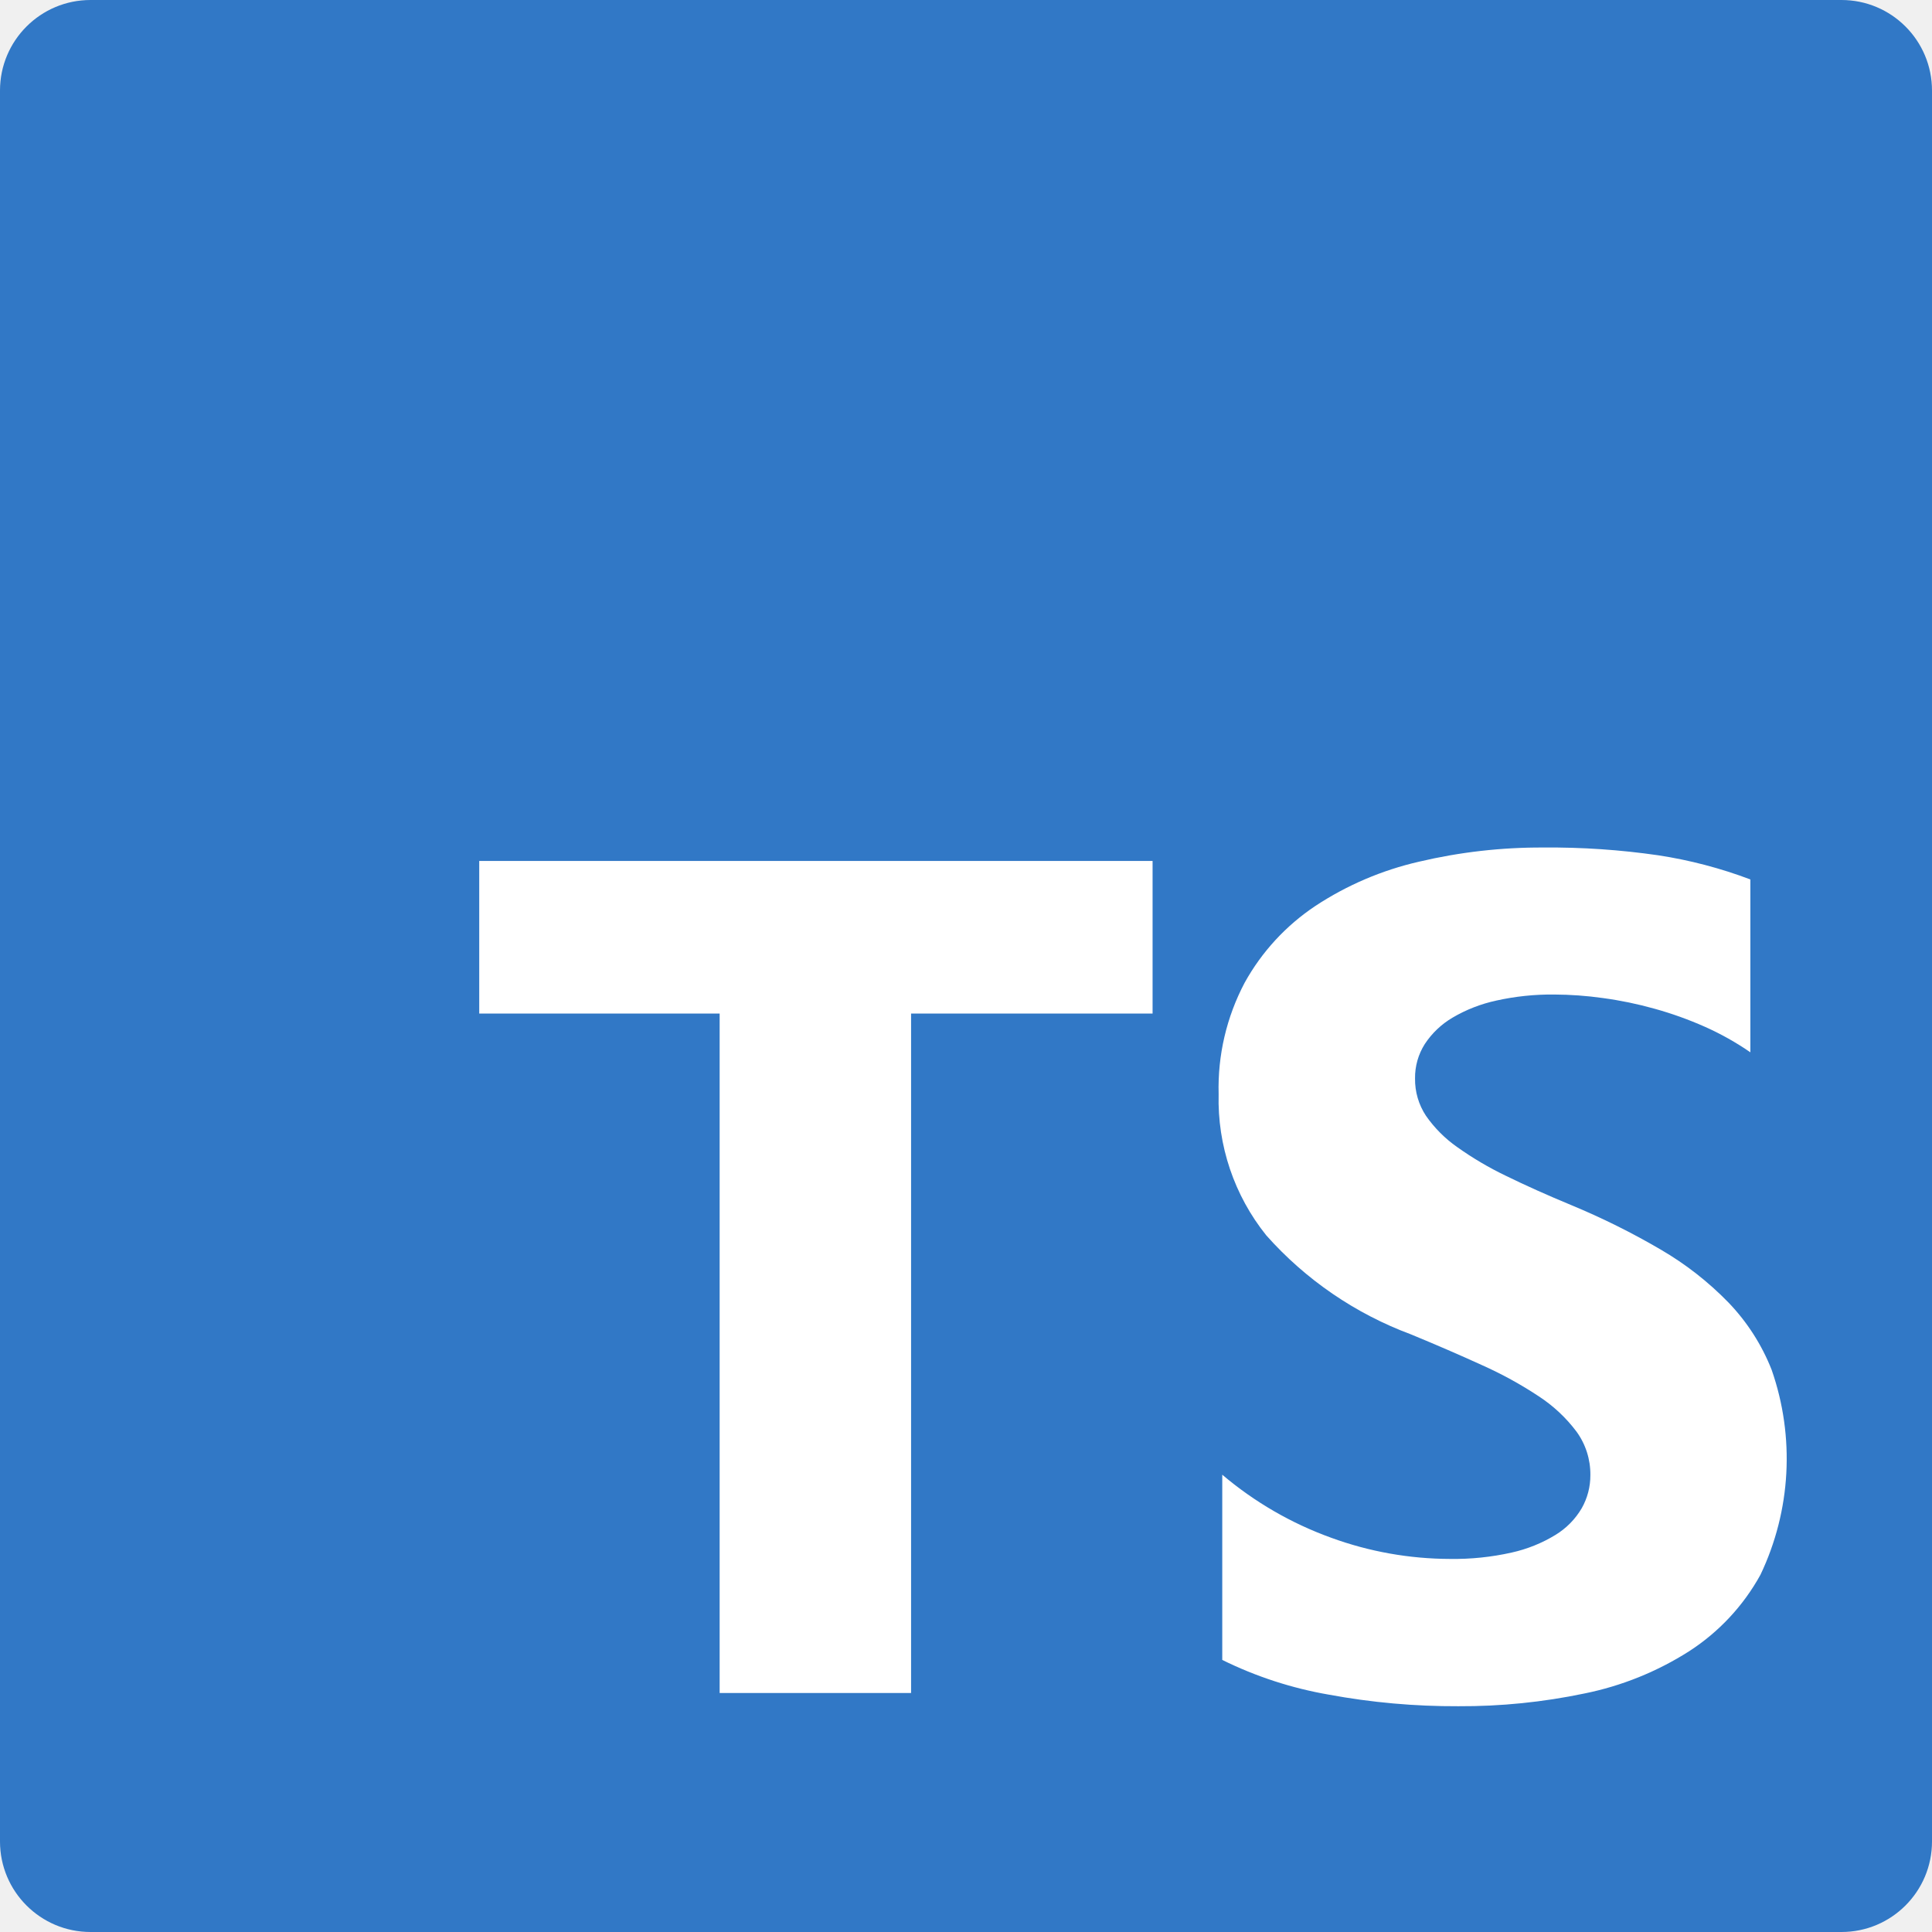
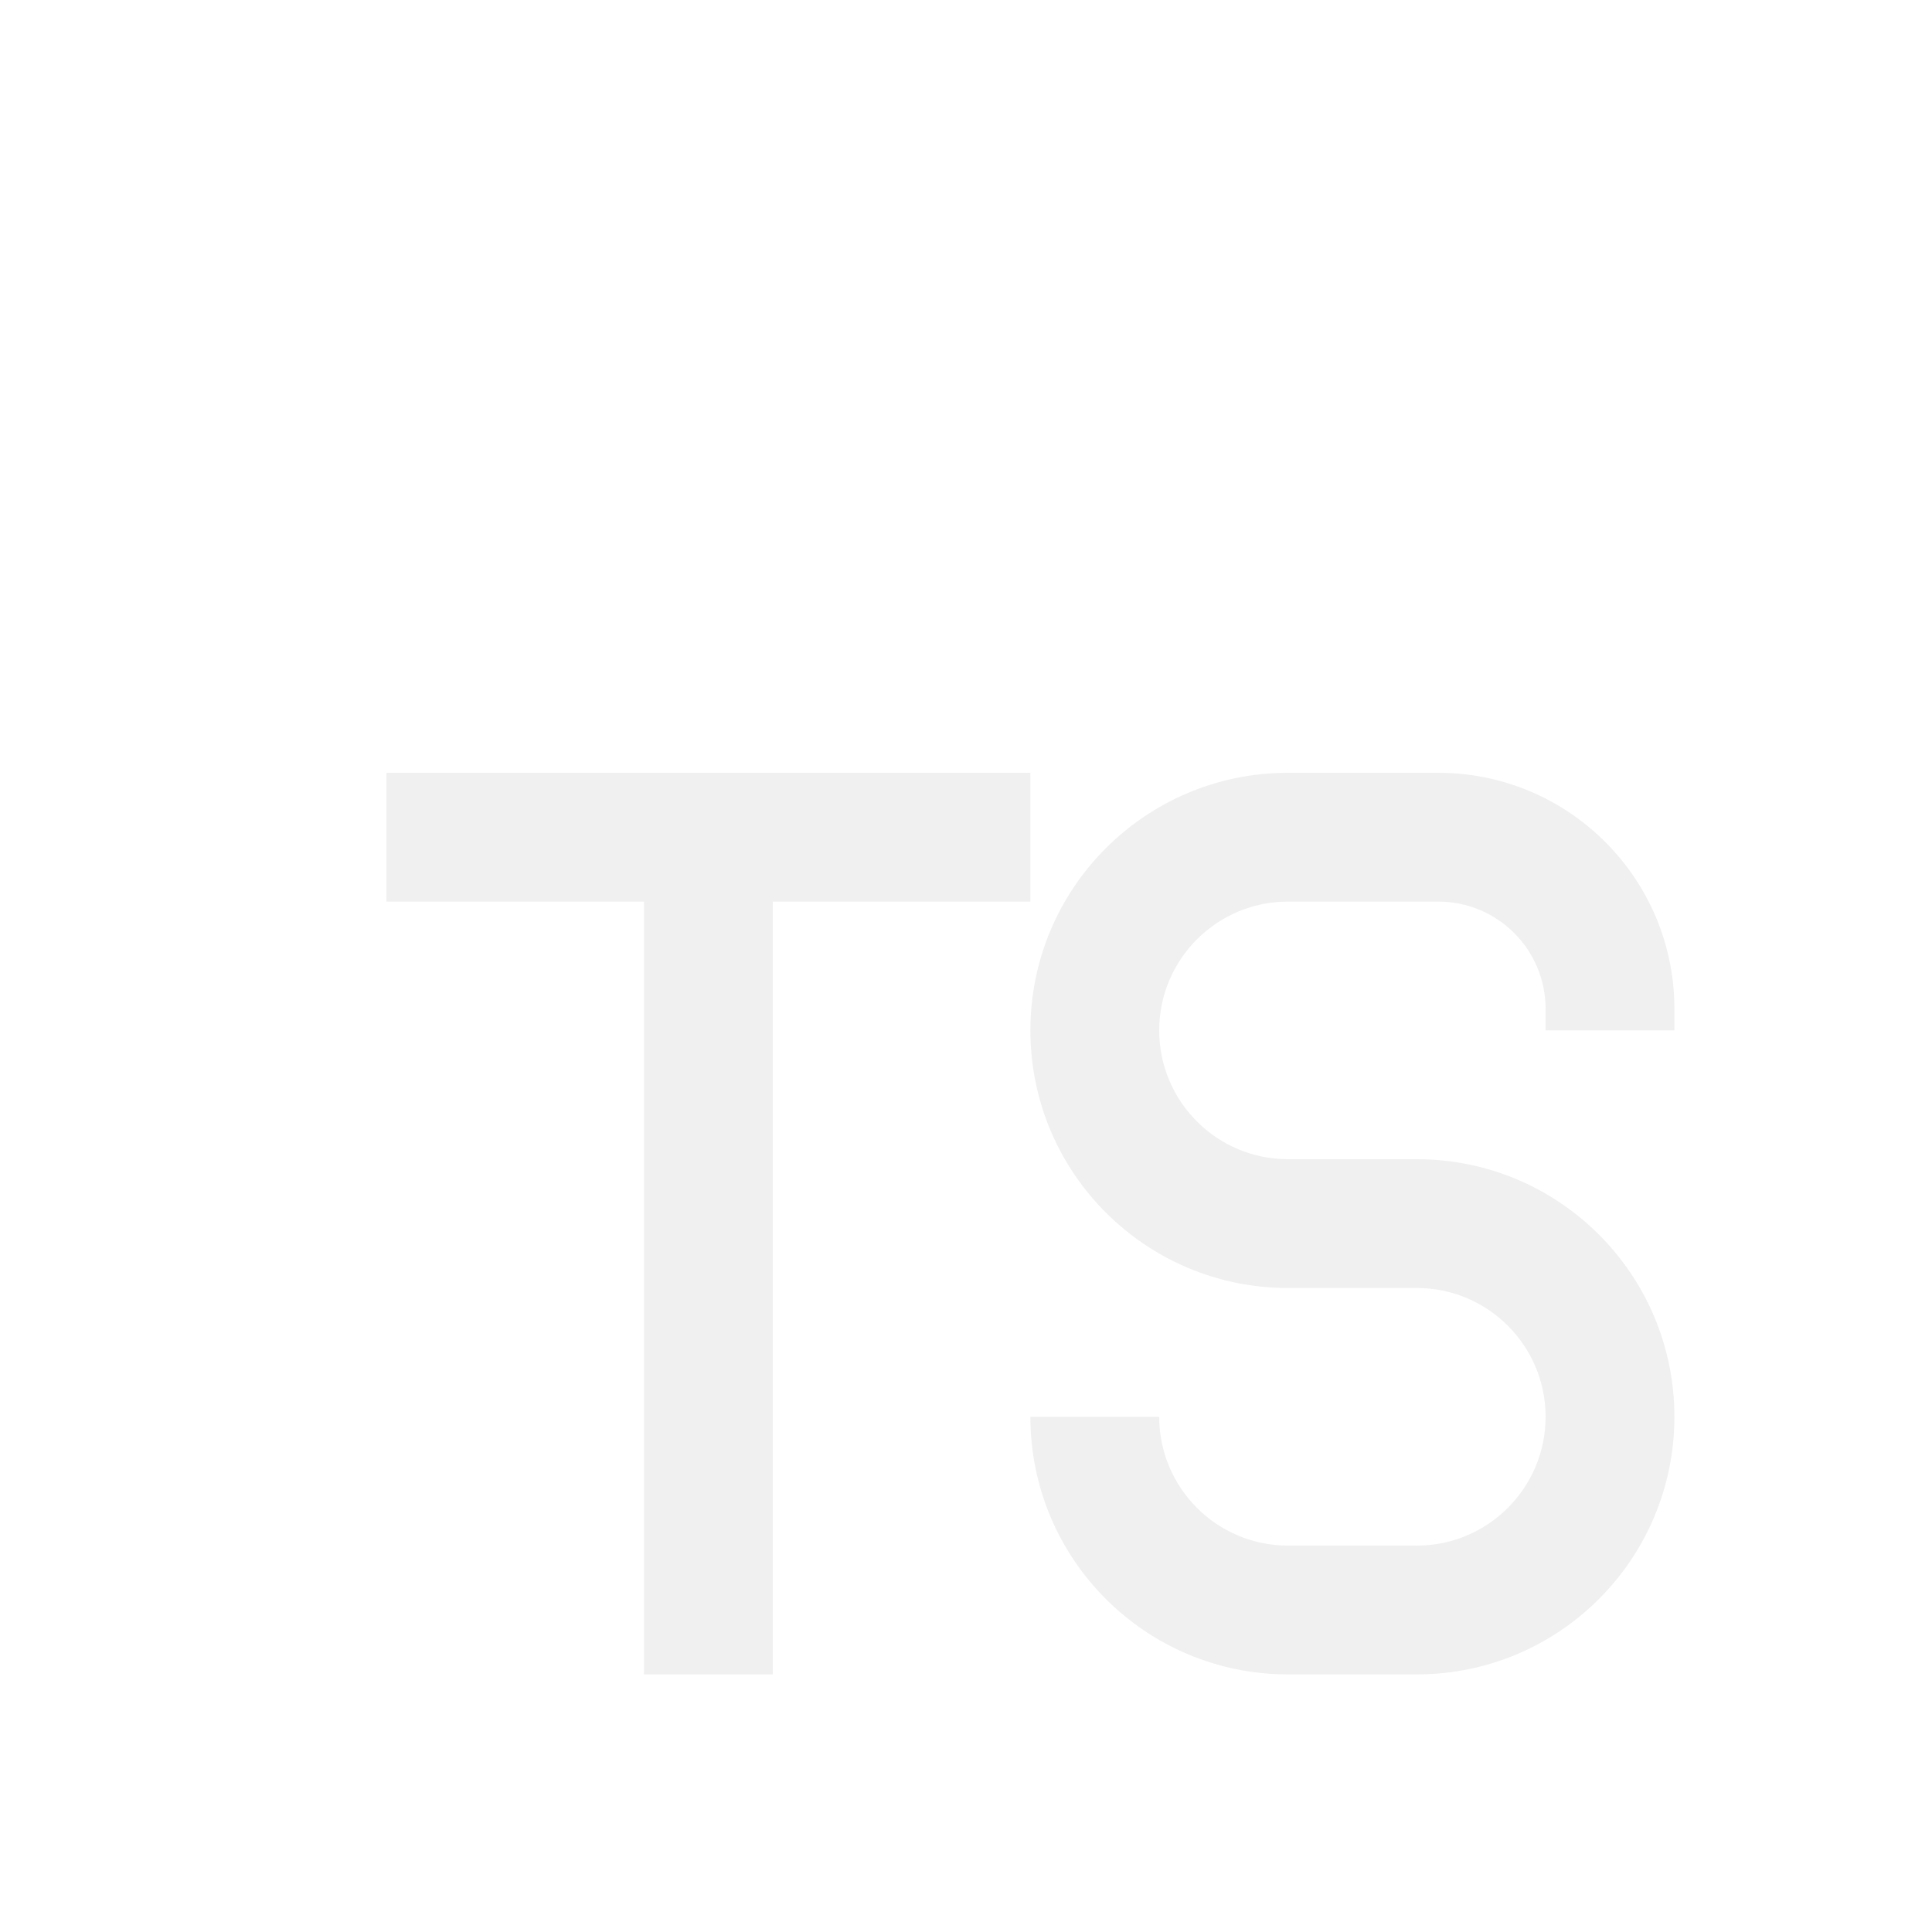
- <svg xmlns="http://www.w3.org/2000/svg" width="80" height="80" viewBox="0 0 80 80" fill="none">
-   <path d="M76.251 0H3.749C1.678 0 0 1.678 0 3.749V76.251C0 78.322 1.678 80 3.749 80H76.251C78.322 80 80 78.322 80 76.251V3.749C80 1.678 78.322 0 76.251 0Z" fill="#3178C6" />
-   <path fill-rule="evenodd" clip-rule="evenodd" d="M50.611 61.064V68.734C52.005 69.422 53.49 69.906 55.021 70.171C56.791 70.498 58.587 70.659 60.386 70.651C62.14 70.66 63.89 70.483 65.606 70.124C67.147 69.813 68.618 69.219 69.944 68.374C71.175 67.579 72.189 66.492 72.896 65.209C74.163 62.552 74.33 59.503 73.361 56.724C72.953 55.685 72.343 54.736 71.569 53.931C70.737 53.076 69.793 52.339 68.761 51.739C67.574 51.044 66.34 50.431 65.069 49.904C64.069 49.489 63.169 49.086 62.369 48.694C61.658 48.354 60.978 47.953 60.336 47.496C59.834 47.144 59.397 46.706 59.046 46.202C58.743 45.744 58.586 45.205 58.594 44.657C58.587 44.151 58.728 43.655 58.999 43.229C59.293 42.783 59.685 42.41 60.146 42.139C60.709 41.807 61.322 41.569 61.961 41.431C62.746 41.257 63.548 41.173 64.351 41.181C65.027 41.184 65.702 41.232 66.371 41.327C67.094 41.424 67.809 41.572 68.511 41.769C69.225 41.967 69.924 42.218 70.601 42.519C71.258 42.812 71.887 43.165 72.479 43.574V36.416C71.246 35.95 69.969 35.615 68.666 35.416C67.094 35.188 65.505 35.08 63.916 35.094C62.179 35.085 60.447 35.282 58.756 35.681C57.228 36.031 55.775 36.651 54.466 37.514C53.25 38.324 52.246 39.413 51.539 40.691C50.789 42.111 50.417 43.699 50.461 45.304C50.406 47.426 51.105 49.499 52.434 51.154C54.064 52.989 56.12 54.396 58.421 55.252C59.471 55.685 60.45 56.109 61.359 56.524C62.178 56.889 62.966 57.321 63.714 57.816C64.317 58.209 64.847 58.704 65.279 59.279C65.659 59.801 65.86 60.431 65.854 61.077C65.857 61.56 65.733 62.036 65.494 62.456C65.228 62.908 64.854 63.287 64.406 63.559C63.846 63.901 63.232 64.147 62.591 64.289C61.756 64.476 60.902 64.564 60.046 64.552C58.367 64.548 56.701 64.252 55.124 63.676C53.476 63.082 51.947 62.197 50.611 61.064ZM37.726 41.969H47.726V35.651H19.844V41.969H29.799V70.104H37.726V41.969Z" fill="white" />
+ <svg xmlns="http://www.w3.org/2000/svg" width="80px" height="80px" viewBox="0 0 15 15" fill="none">
+   <path fill-rule="evenodd" clip-rule="evenodd" d="M0 0H15V15H0V0ZM10 6C8.895 6 8 6.895 8 8C8 9.105 8.895 10 10 10H11C11.552 10 12 10.448 12 11C12 11.552 11.552 12 11 12H10C9.448 12 9 11.552 9 11H8C8 12.105 8.895 13 10 13H11C12.105 13 13 12.105 13 11C13 9.895 12.105 9 11 9H10C9.448 9 9 8.552 9 8C9 7.448 9.448 7 10 7H11.167C11.627 7 12 7.373 12 7.833V8H13V7.833C13 6.821 12.179 6 11.167 6H10ZM3 6H8V7H6V13H5V7H3V6Z" fill="#FFFFFF" />
</svg>
